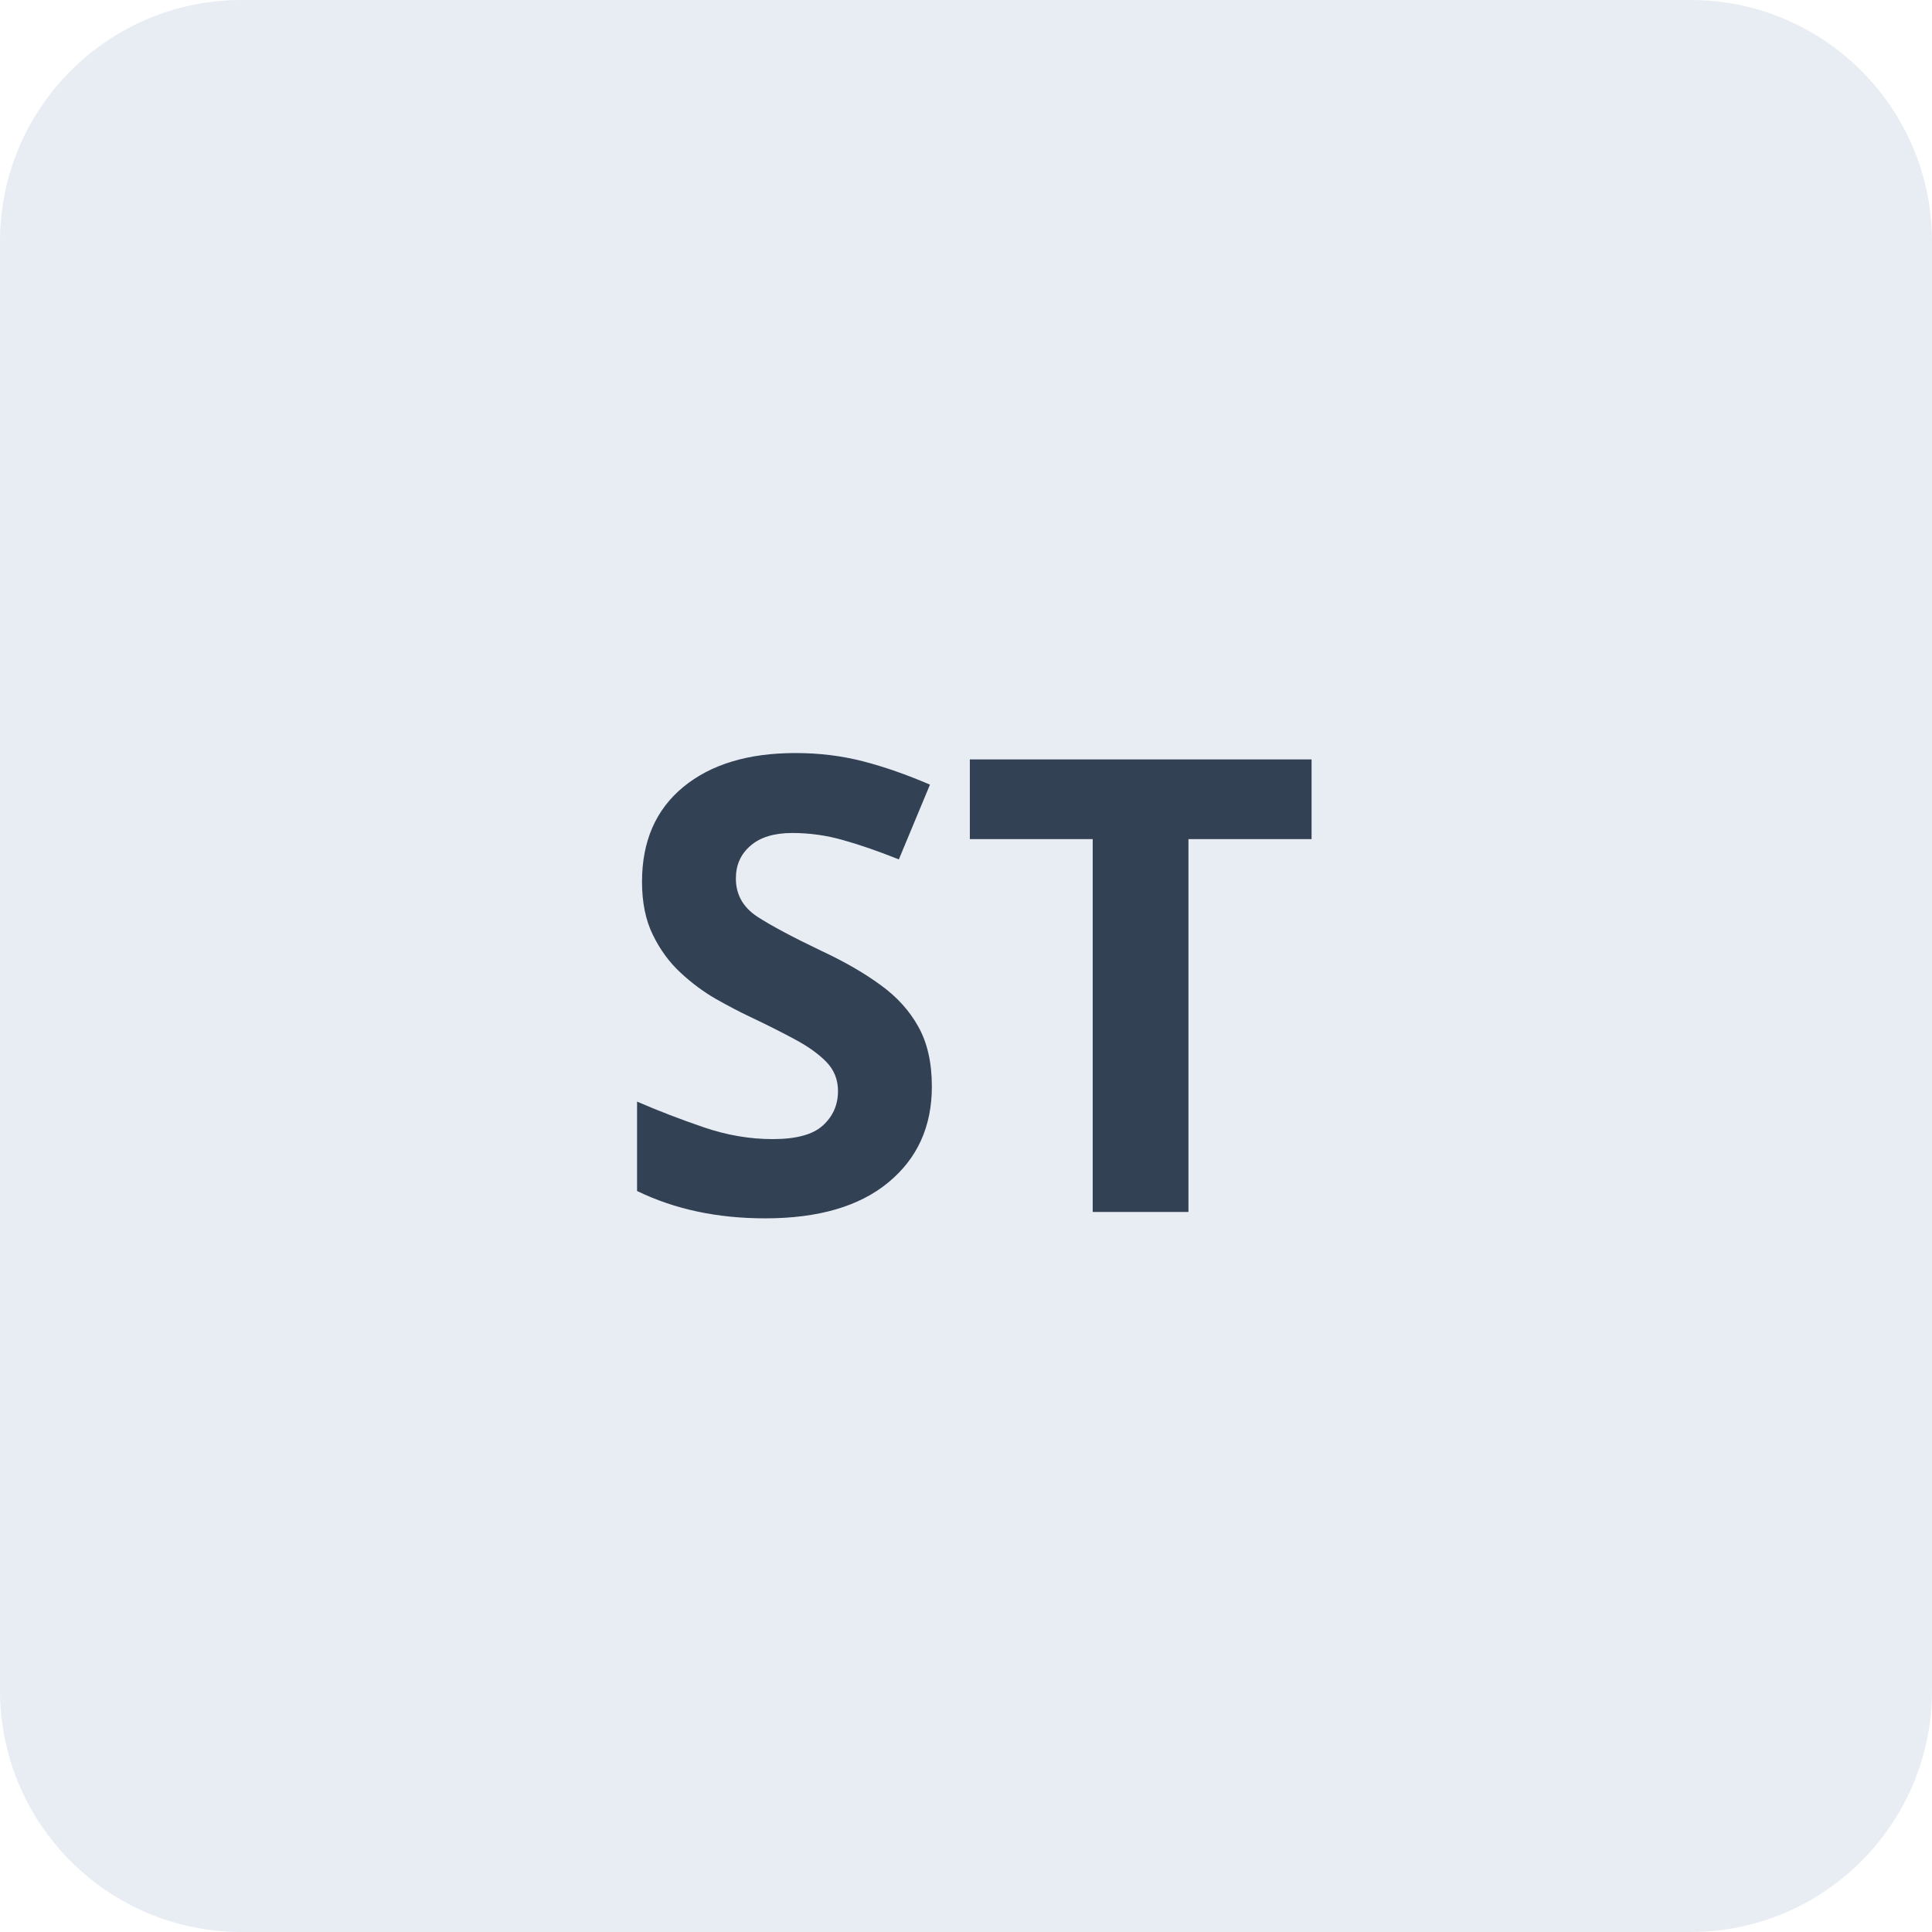
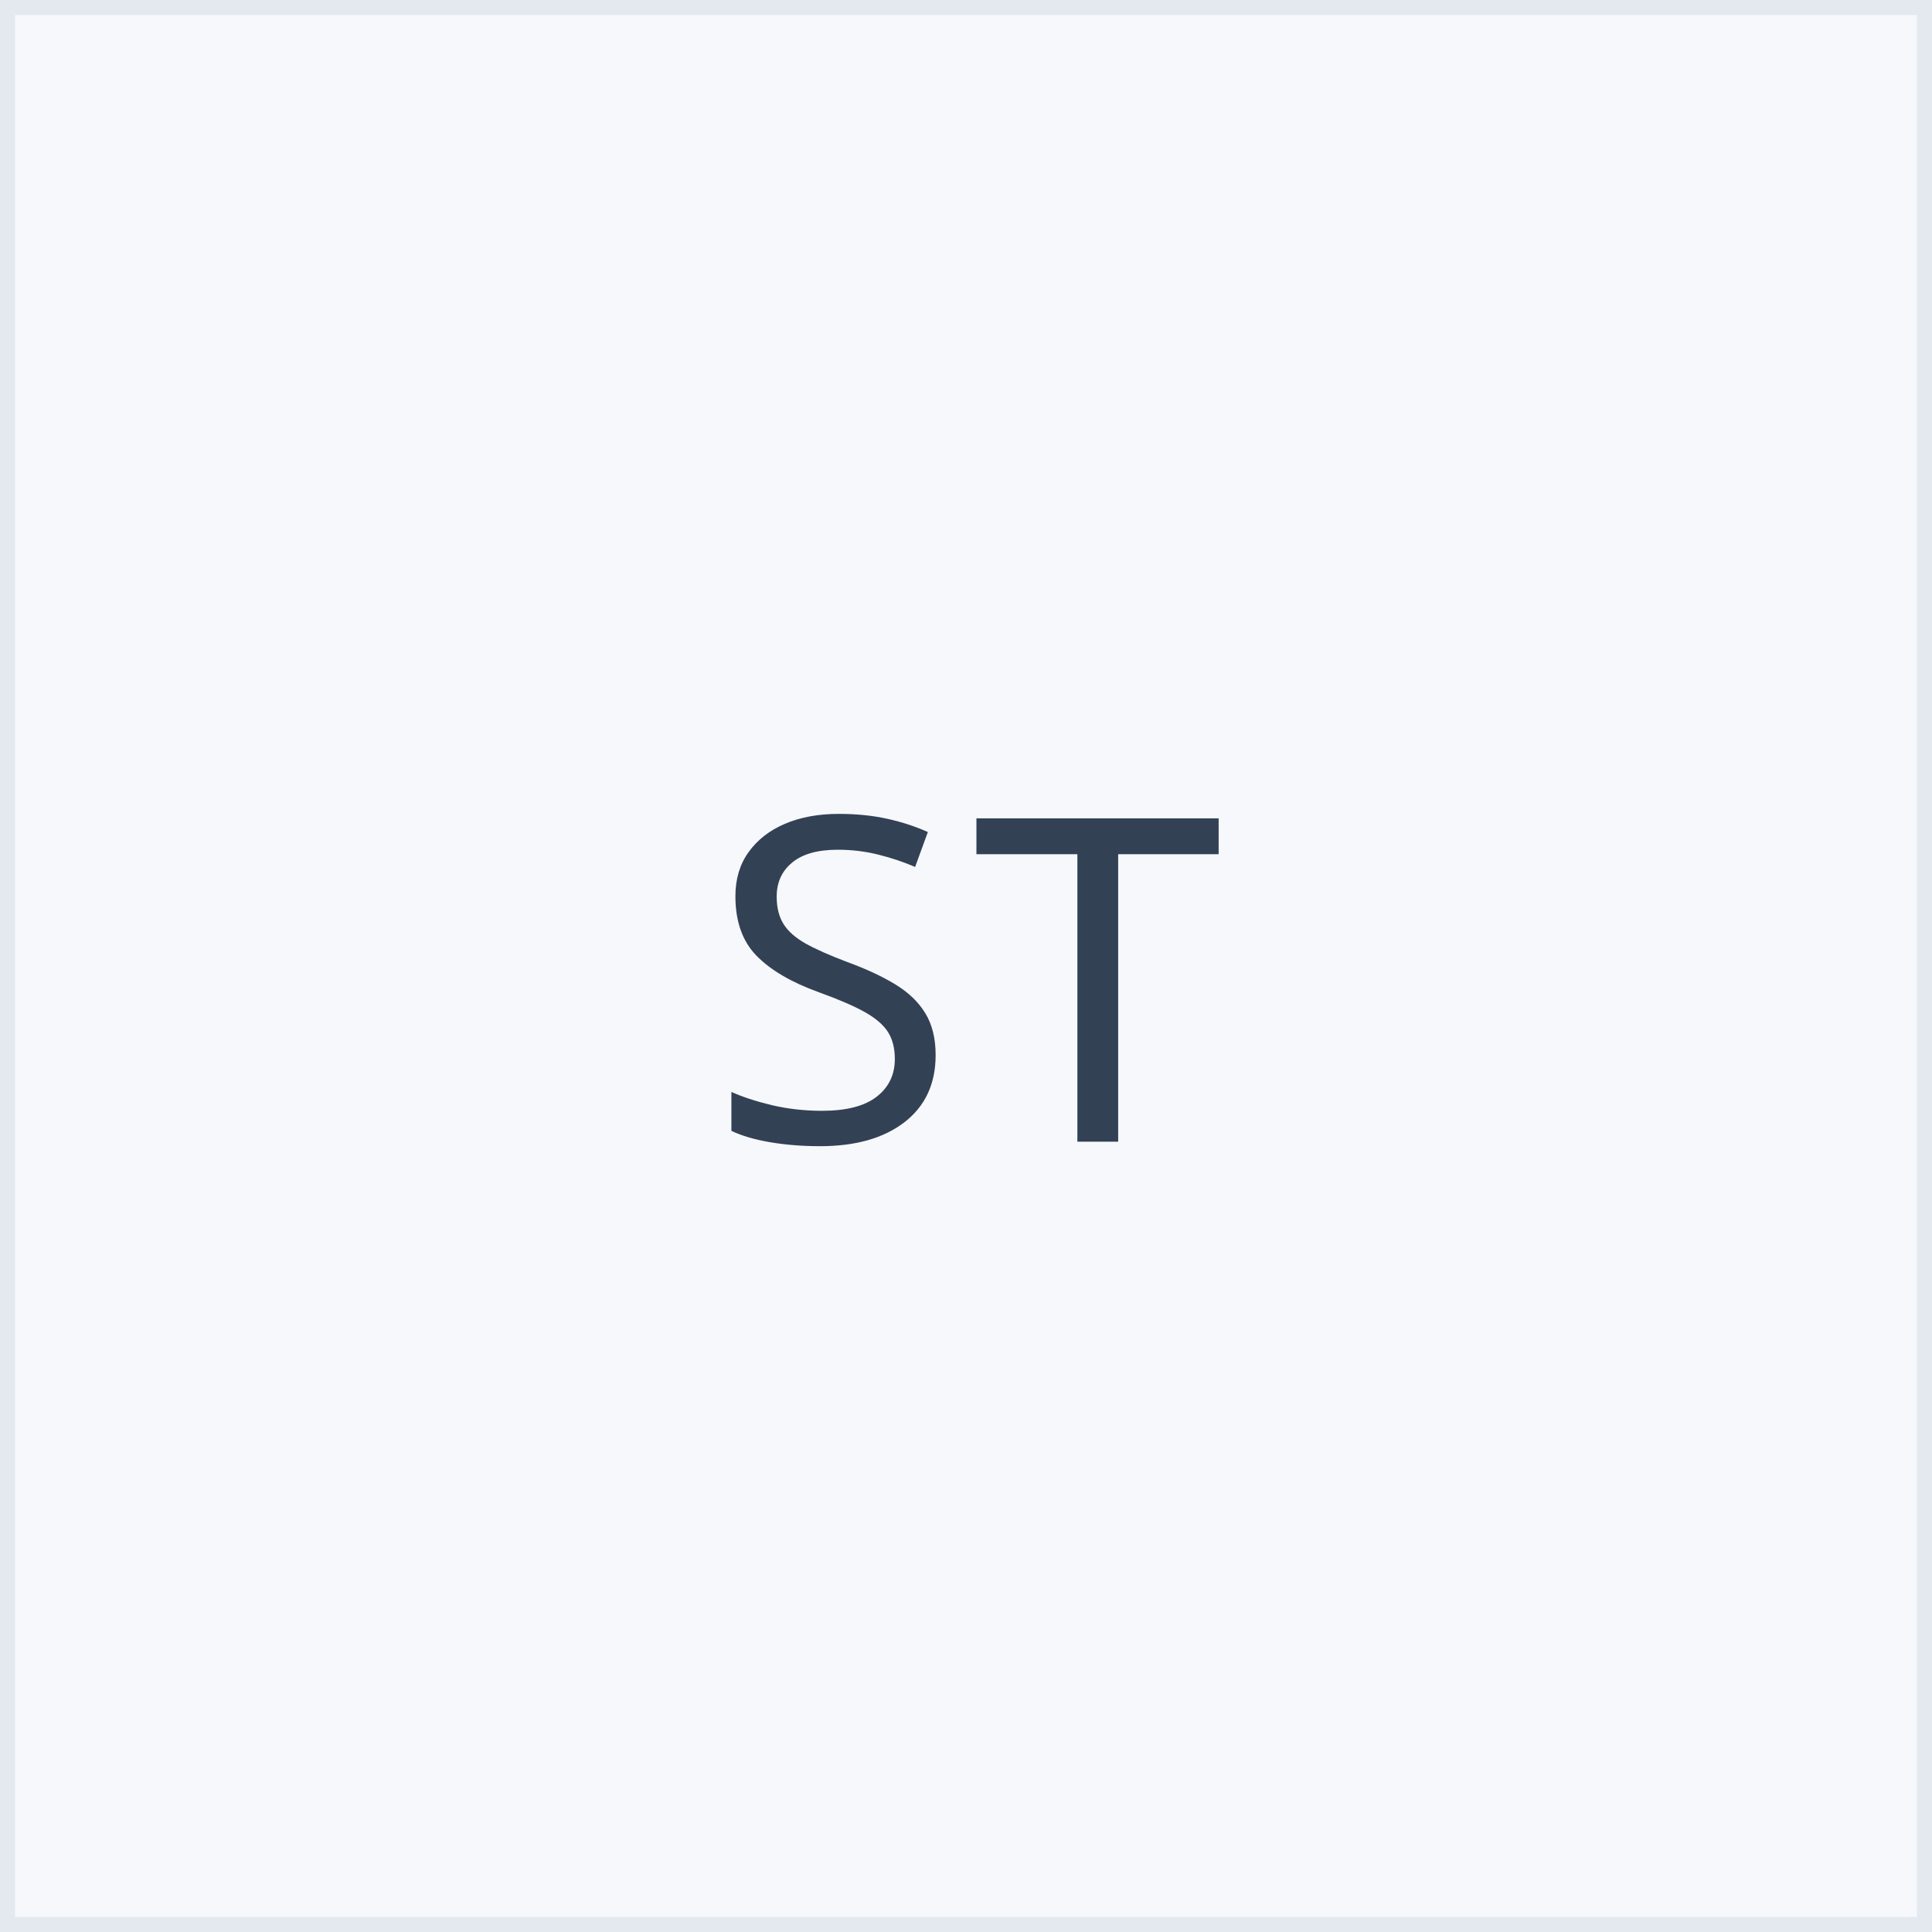
<svg xmlns="http://www.w3.org/2000/svg" viewBox="0 0 128 128" role="img" aria-hidden="true">
-   <rect width="128" height="128" rx="16" fill="#E8EDF4" />
-   <text x="64" y="64" text-anchor="middle" dominant-baseline="central" font-family="ui-sans-serif, system-ui, sans-serif" font-size="42" font-weight="600" fill="#334155">ST</text>
+   <rect width="128" height="128" fill="#F6F8FB" />
+   <rect x="0.5" y="0.5" width="127" height="127" fill="none" stroke="#E4E9F0" />
+   <text x="64" y="64" text-anchor="middle" dominant-baseline="central" font-family="ui-sans-serif, system-ui, sans-serif" font-size="30" font-weight="500" letter-spacing="1" fill="#334155">ST</text>
</svg>
